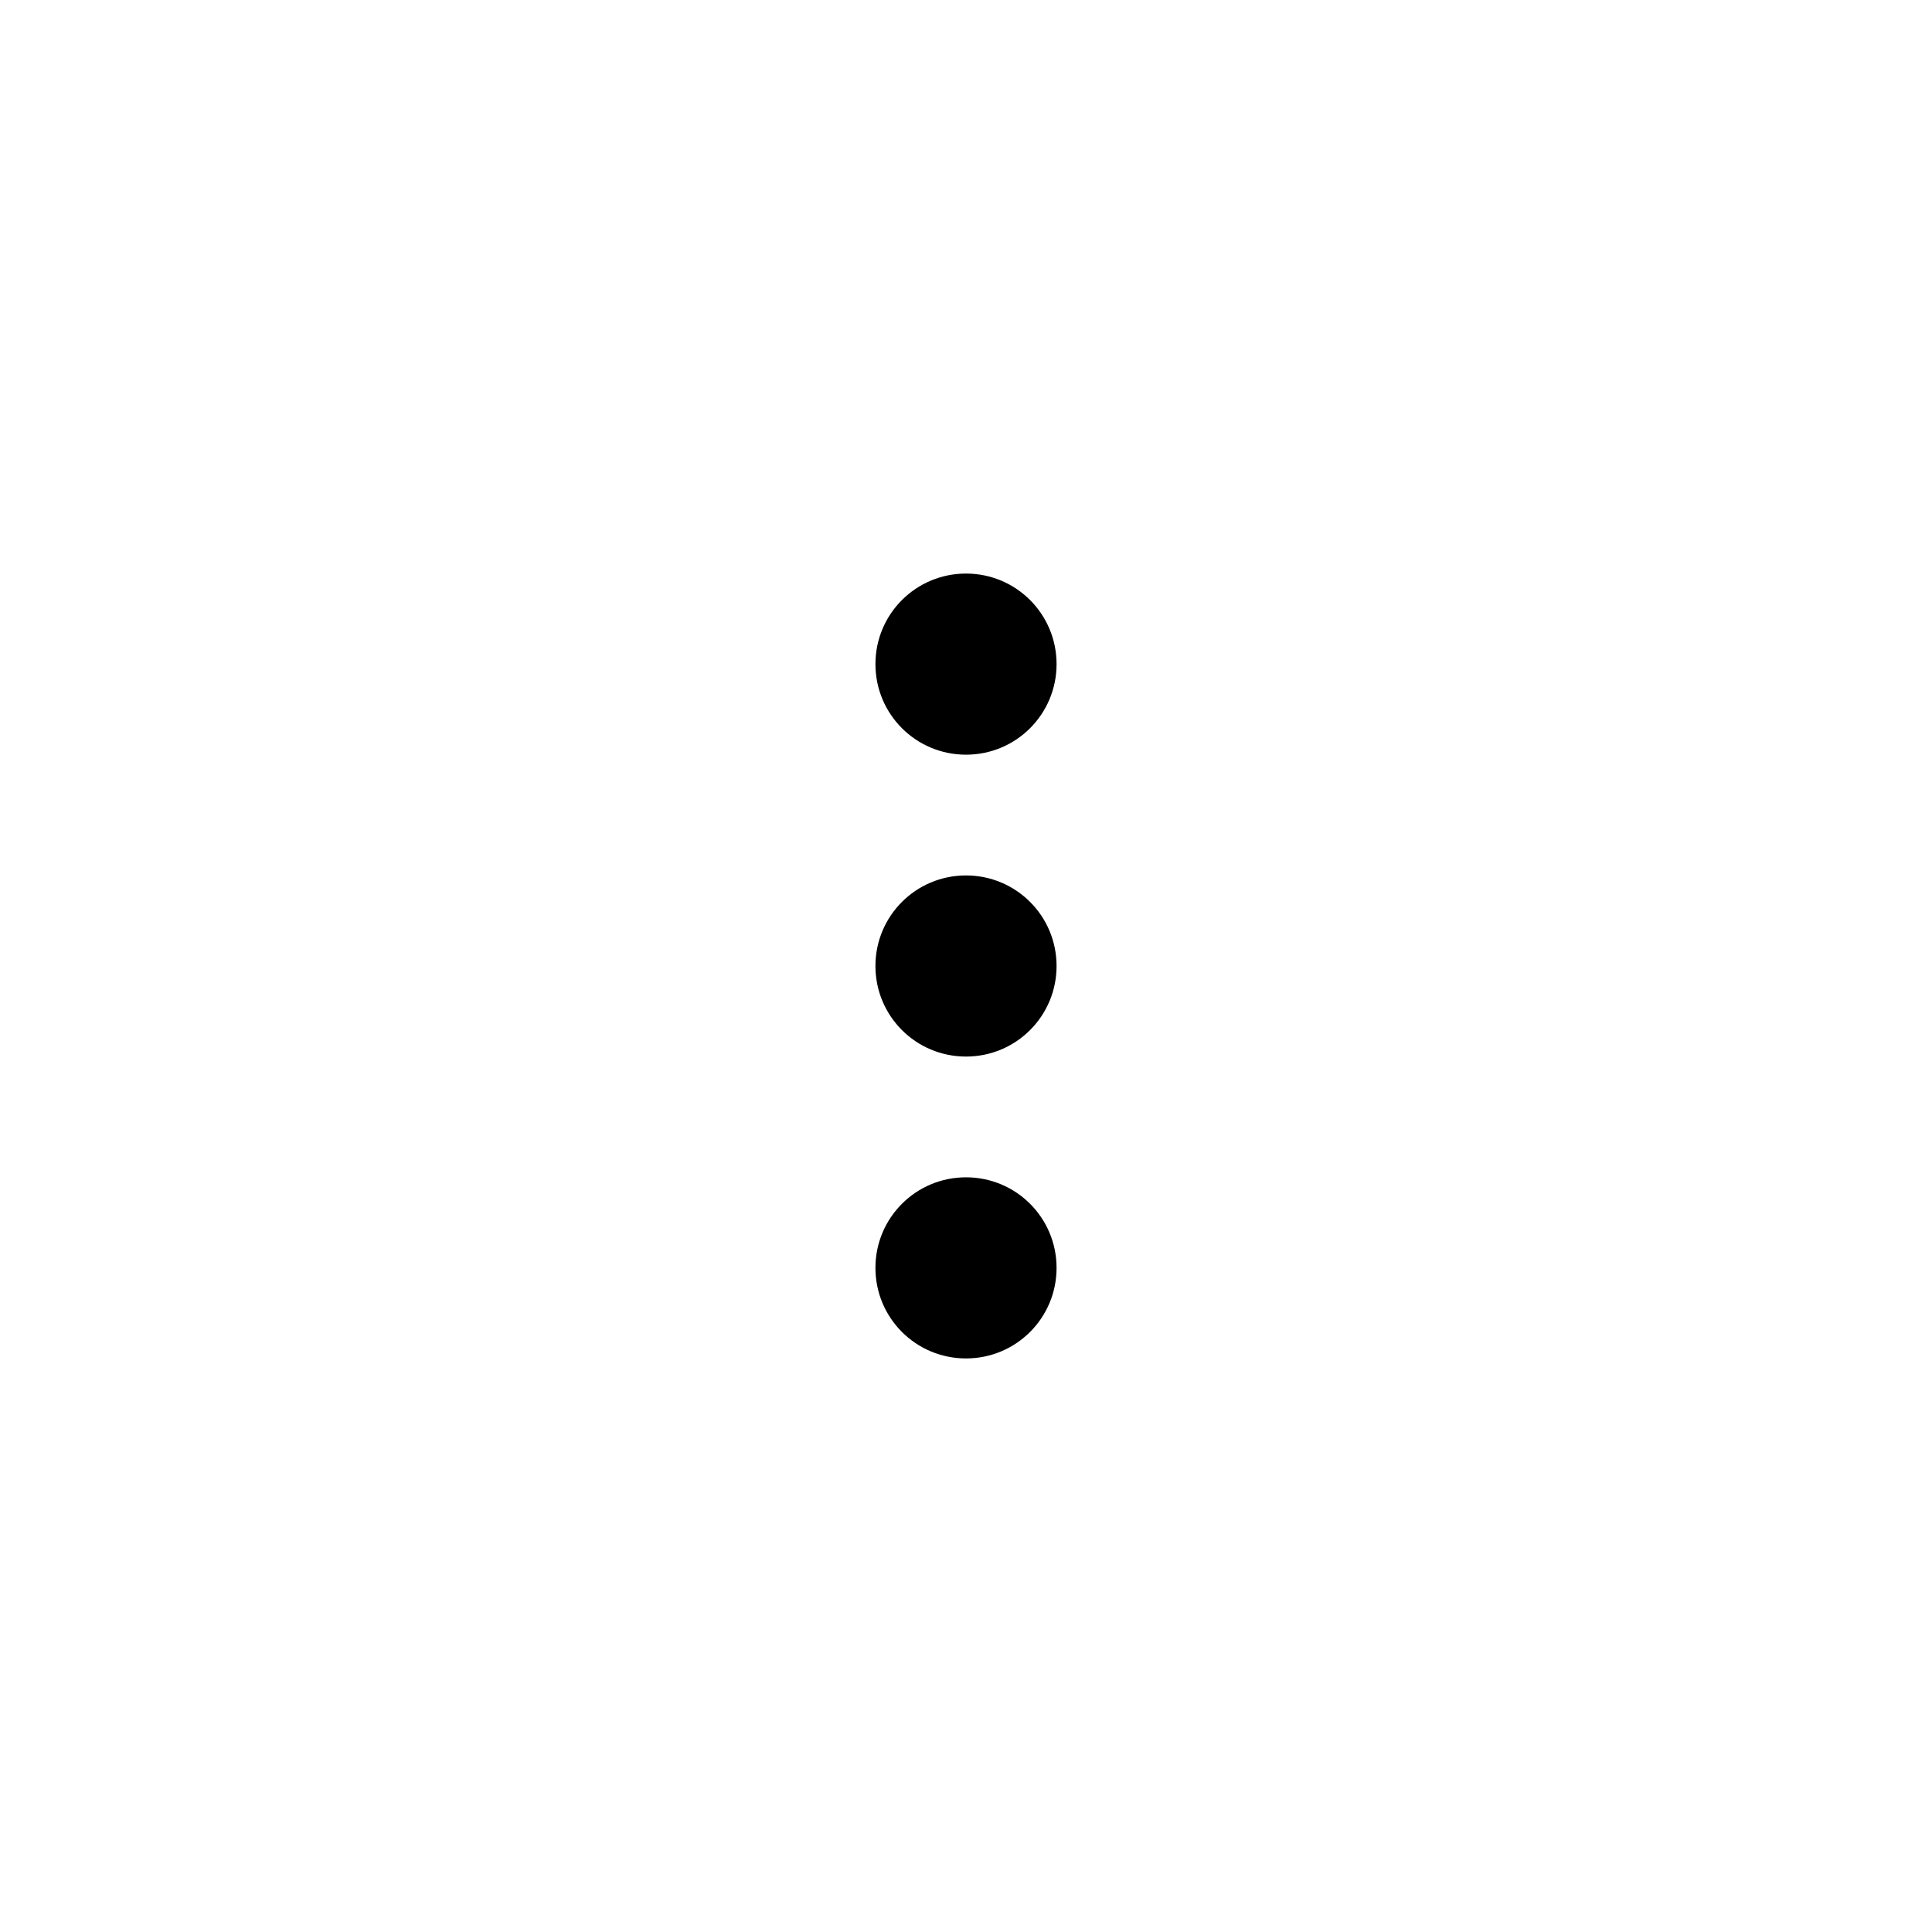
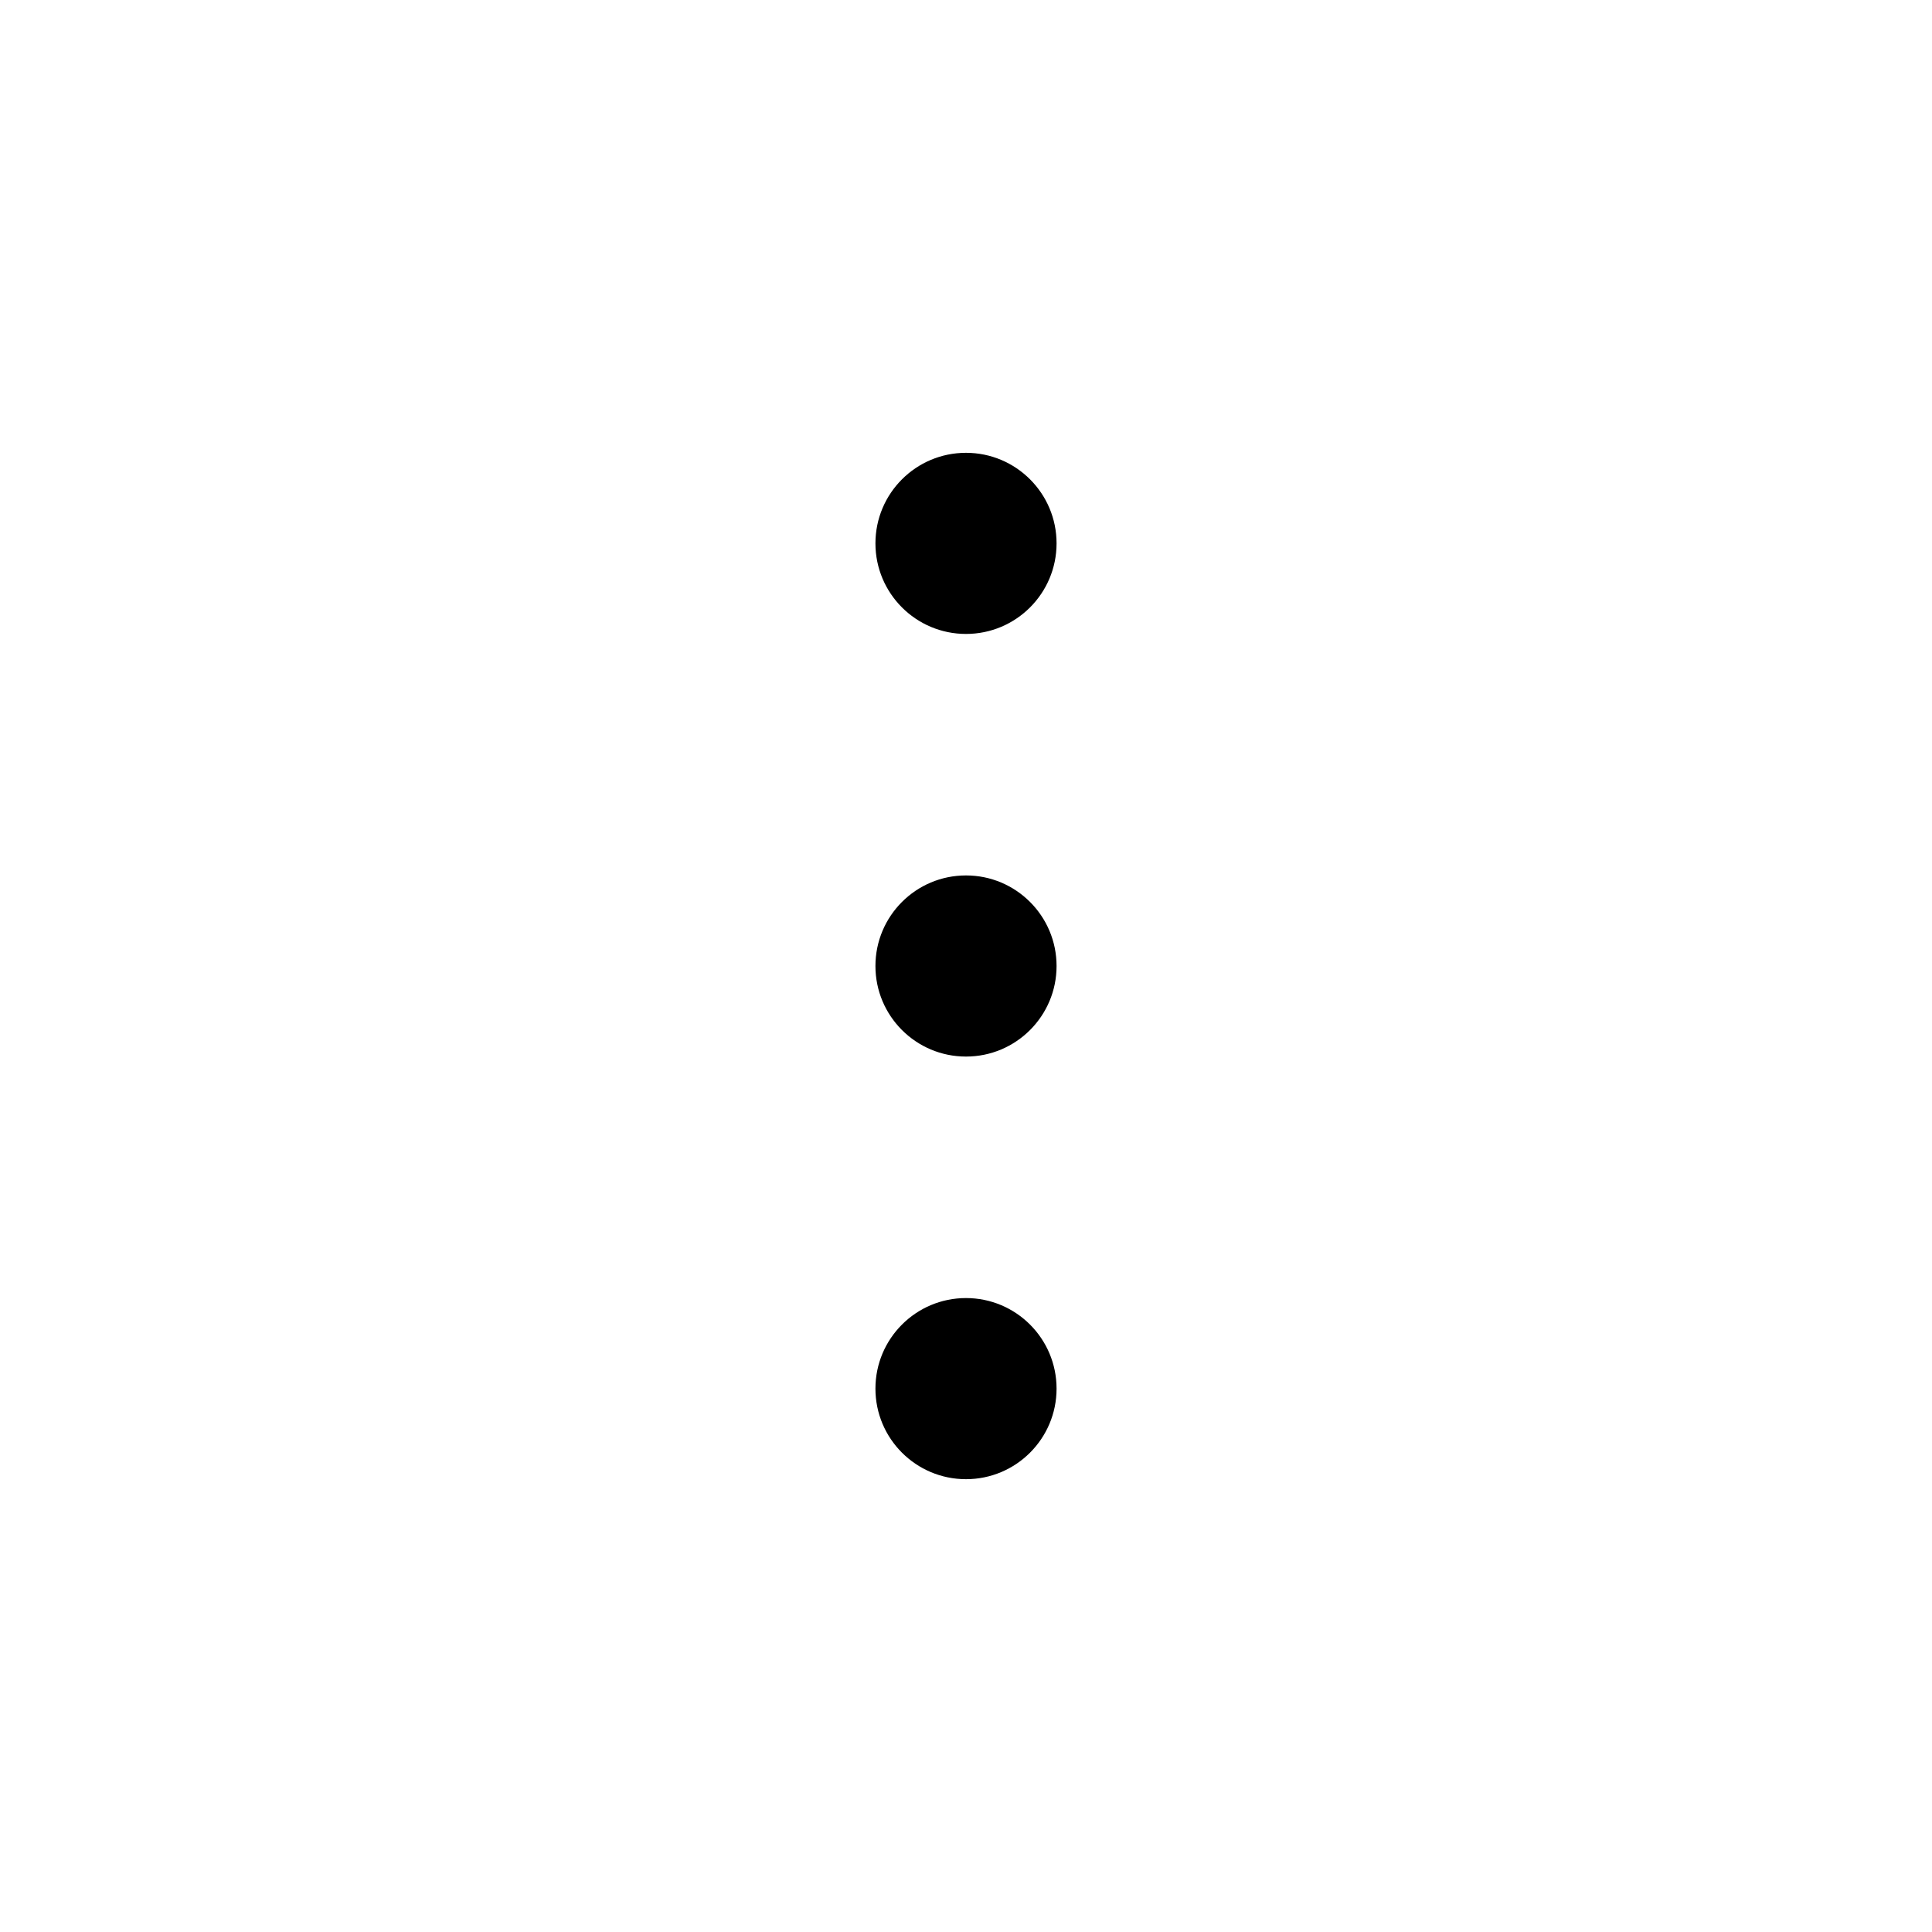
- <svg xmlns="http://www.w3.org/2000/svg" viewBox="0 0 32 32" width="32" height="32">
-   <path d="M16 9.5c.83 0 1.5.67 1.5 1.5s-.67 1.5-1.5 1.5-1.5-.67-1.5-1.5.67-1.5 1.5-1.5zm0 5c.83 0 1.5.67 1.5 1.5s-.67 1.5-1.5 1.5-1.5-.67-1.5-1.5.67-1.5 1.5-1.5zm0 5c.83 0 1.5.67 1.5 1.5s-.67 1.5-1.5 1.5-1.5-.67-1.5-1.5.67-1.5 1.5-1.5z" />
+ <svg xmlns="http://www.w3.org/2000/svg" width="32" height="32" viewBox="0 0 32 32">
+   <path d="M16 10.5a1.5 1.5 0 100-3 1.5 1.5 0 000 3zm0 4a1.5 1.5 0 100 3 1.5 1.5 0 000-3zM14.5 23a1.5 1.5 0 113 0 1.5 1.5 0 01-3 0z" />
</svg>
